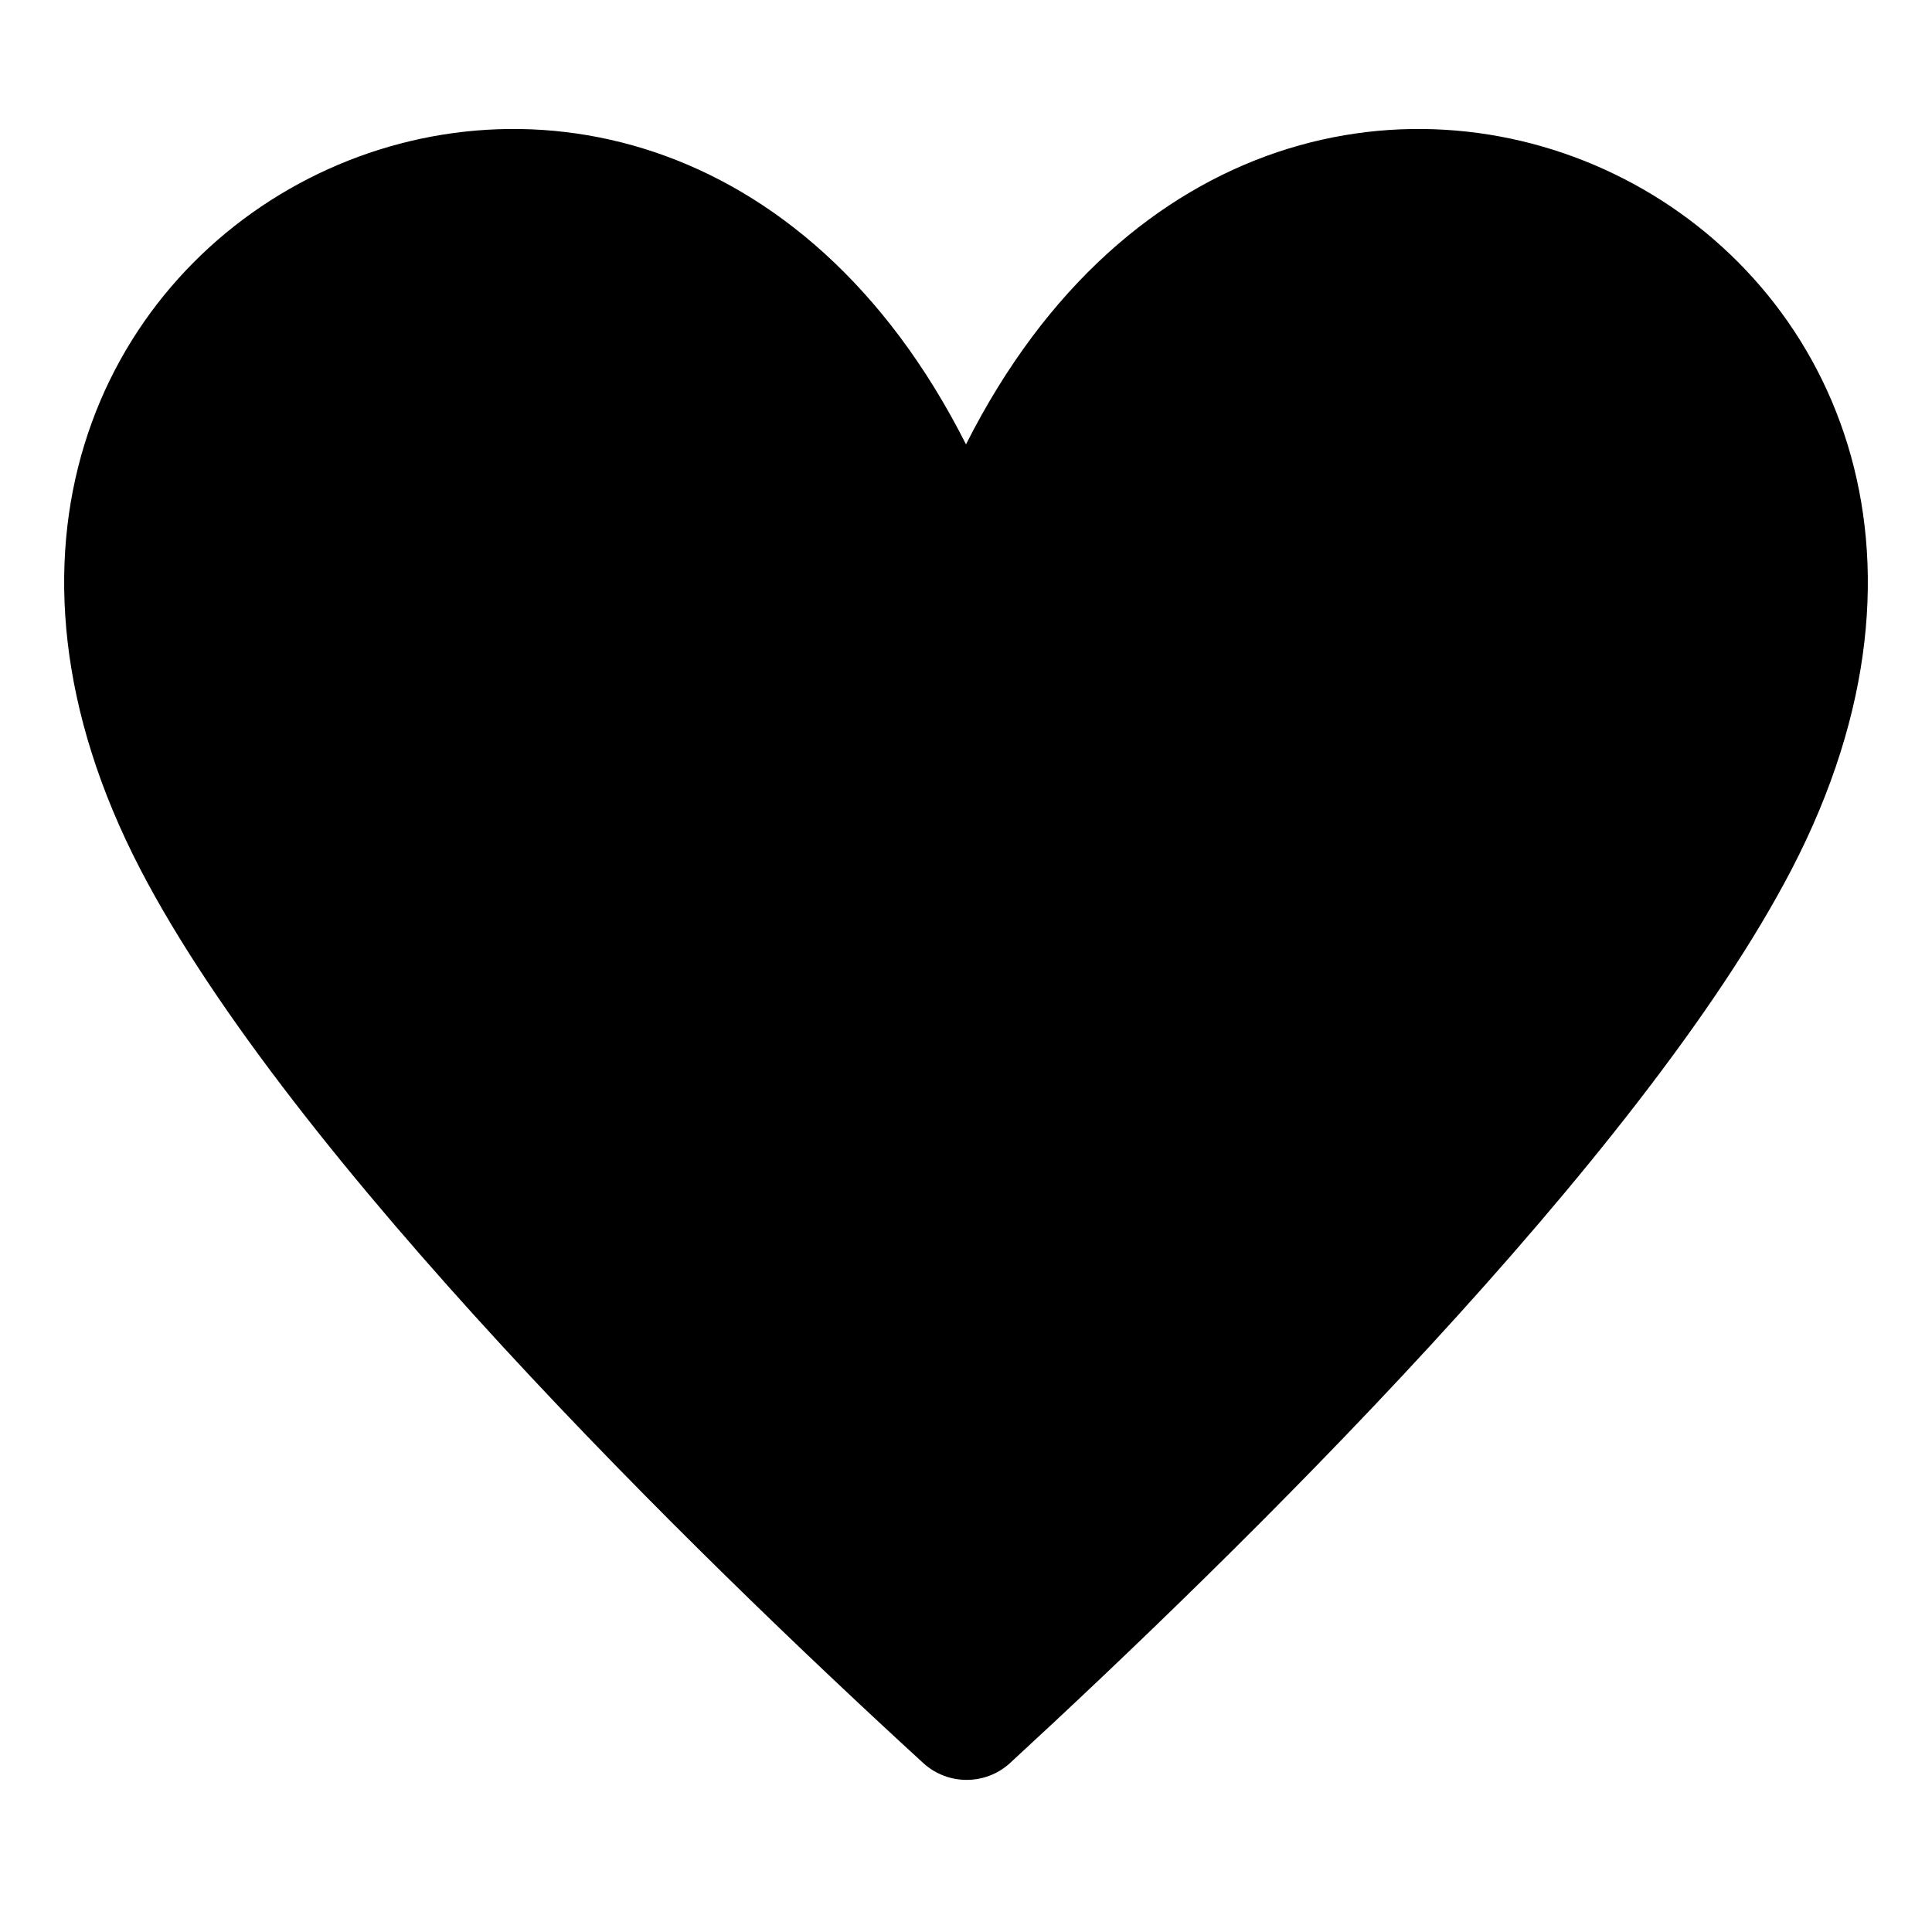
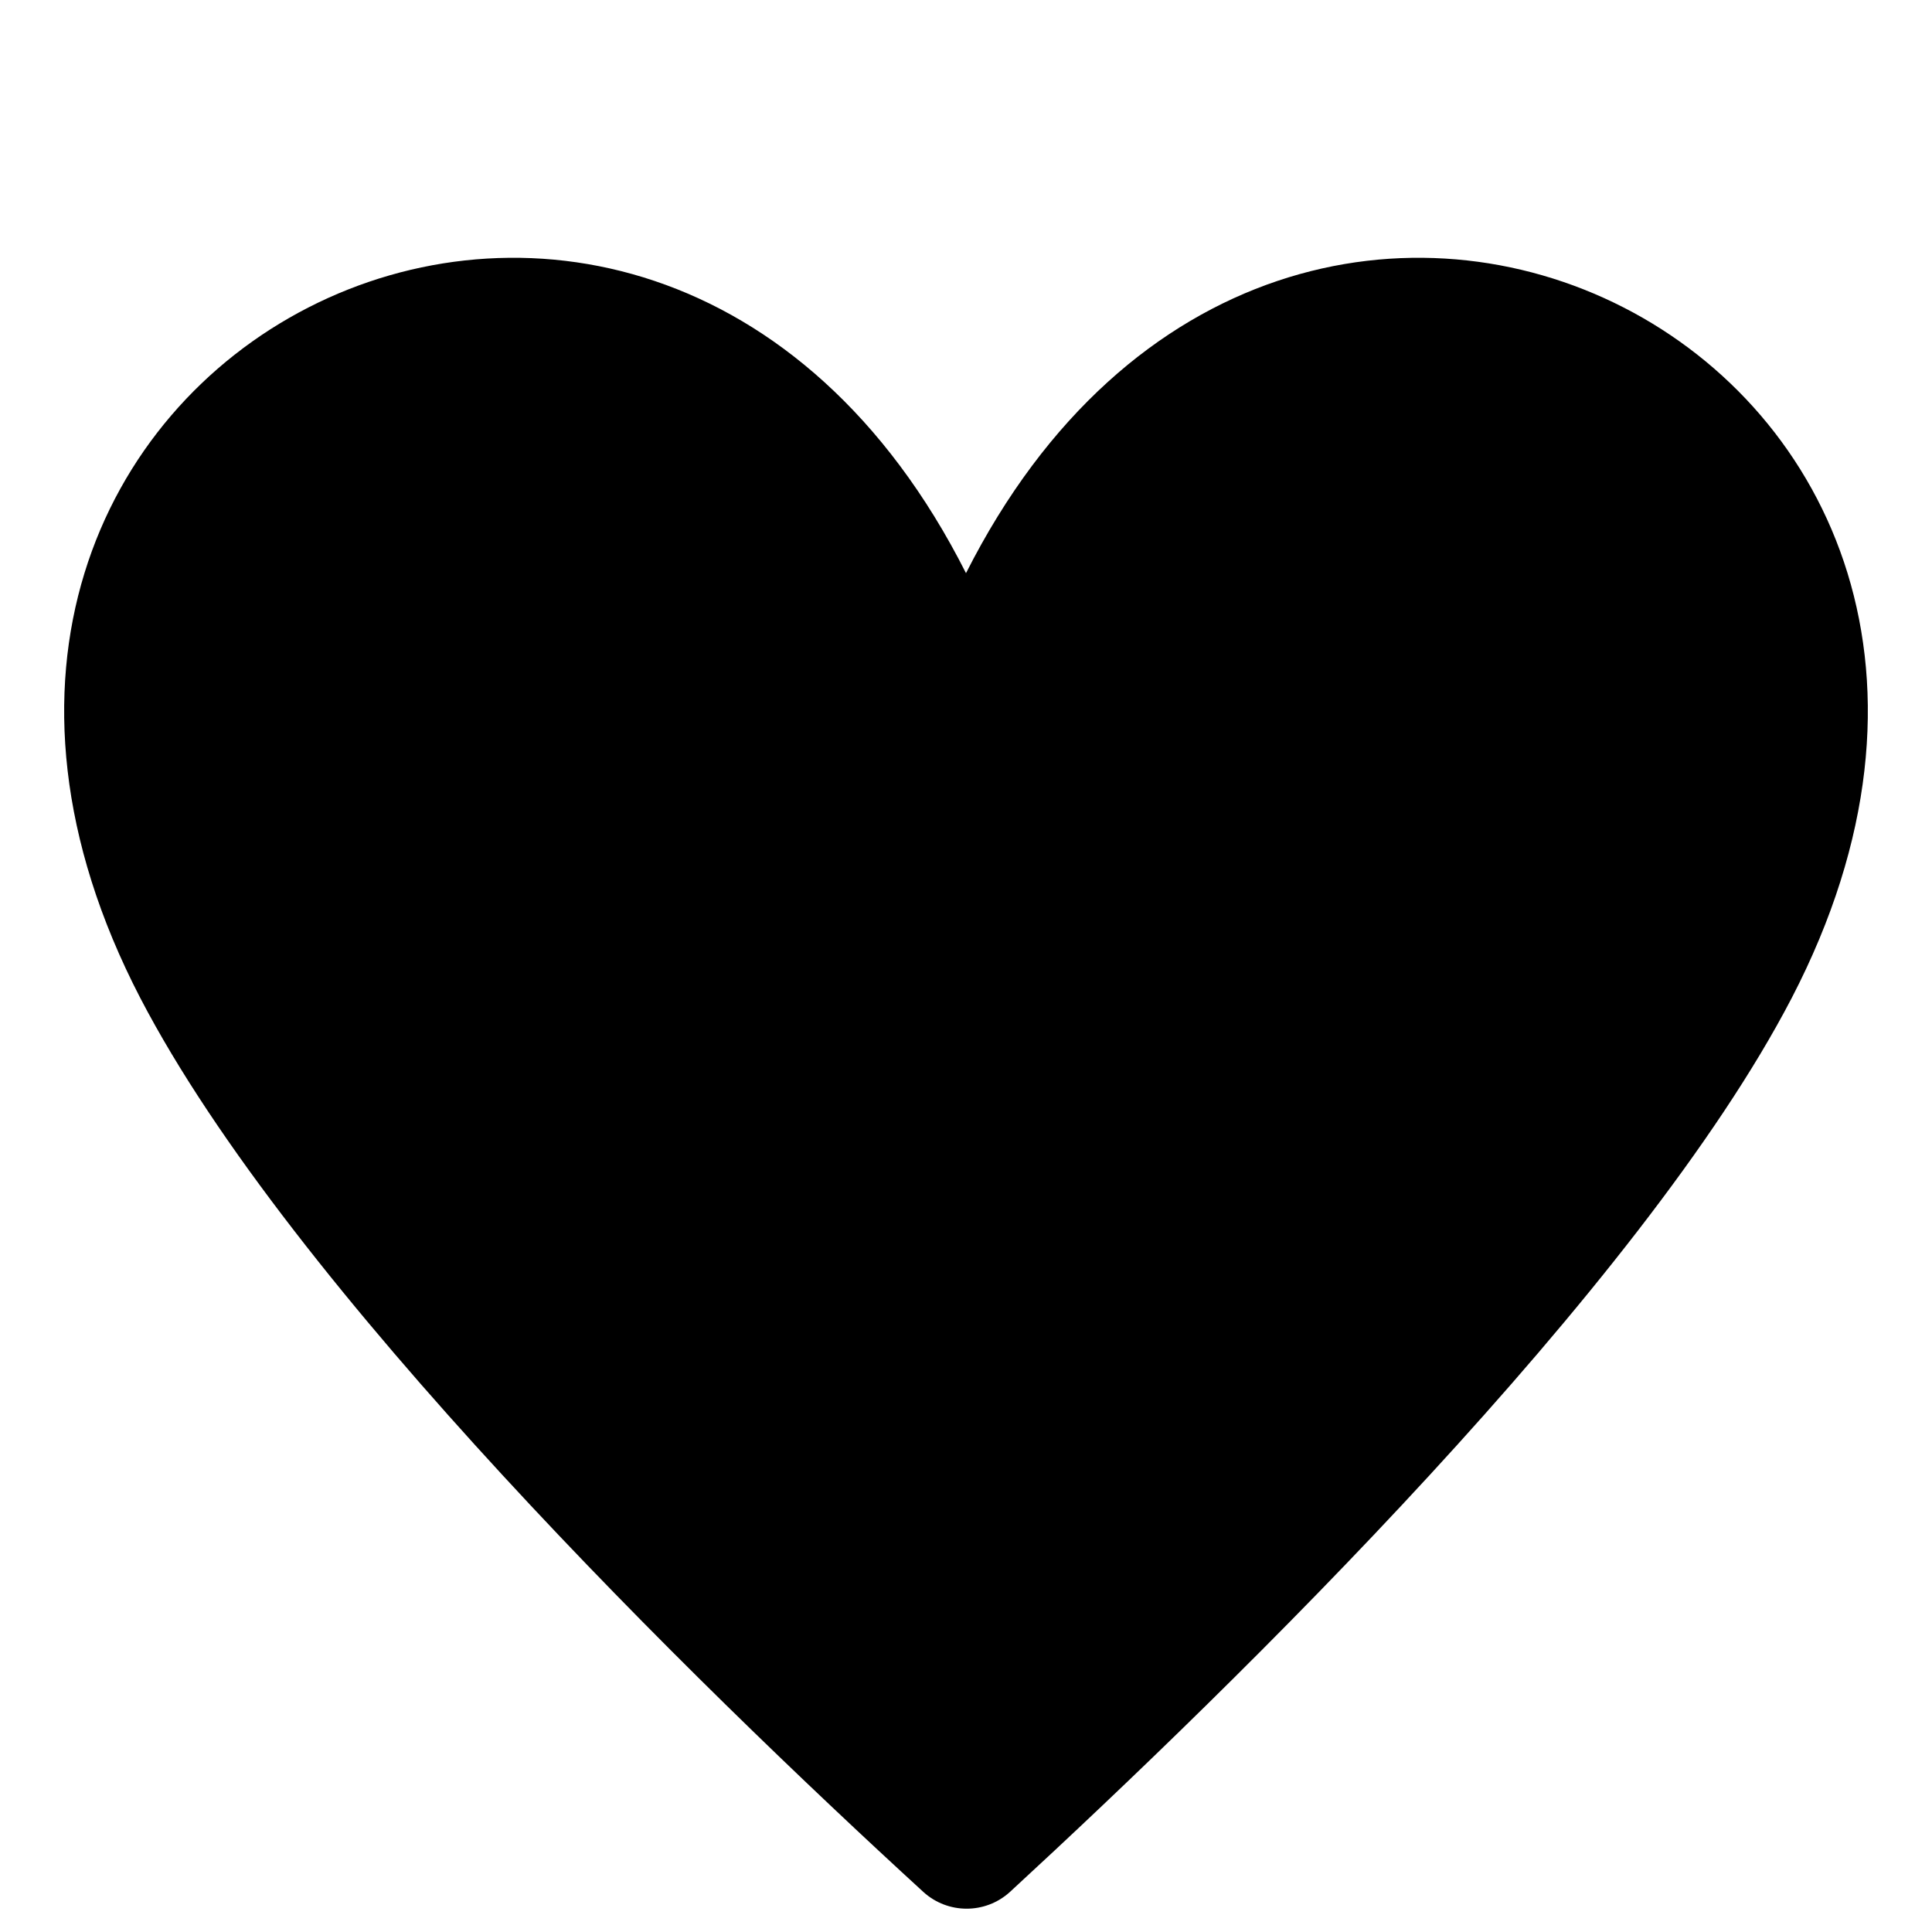
<svg xmlns="http://www.w3.org/2000/svg" width="15px" height="15px" viewBox="0 0 15 15" version="1.1">
  <defs />
  <g id="Page-1" stroke="none" stroke-width="1" fill="none" fill-rule="evenodd">
    <g id="erotic" fill="#000000">
-       <g id="heart-15" transform="translate(0, 1)">
+       <g id="heart-15" transform="translate(0, 2)">
        <g id="Layer_1">
          <path d="M13.91,5.75 C12.74,8 9.61,11.06 7.84,12.69 C7.65,12.862 7.36,12.862 7.17,12.69 C5.39,11.06 2.26,8 1.09,5.75 C-1.48,0.8 5,-2.5 7.5,2.45 C10,-2.5 16.48,0.8 13.91,5.75 Z" id="Shape" />
        </g>
      </g>
    </g>
  </g>
</svg>
